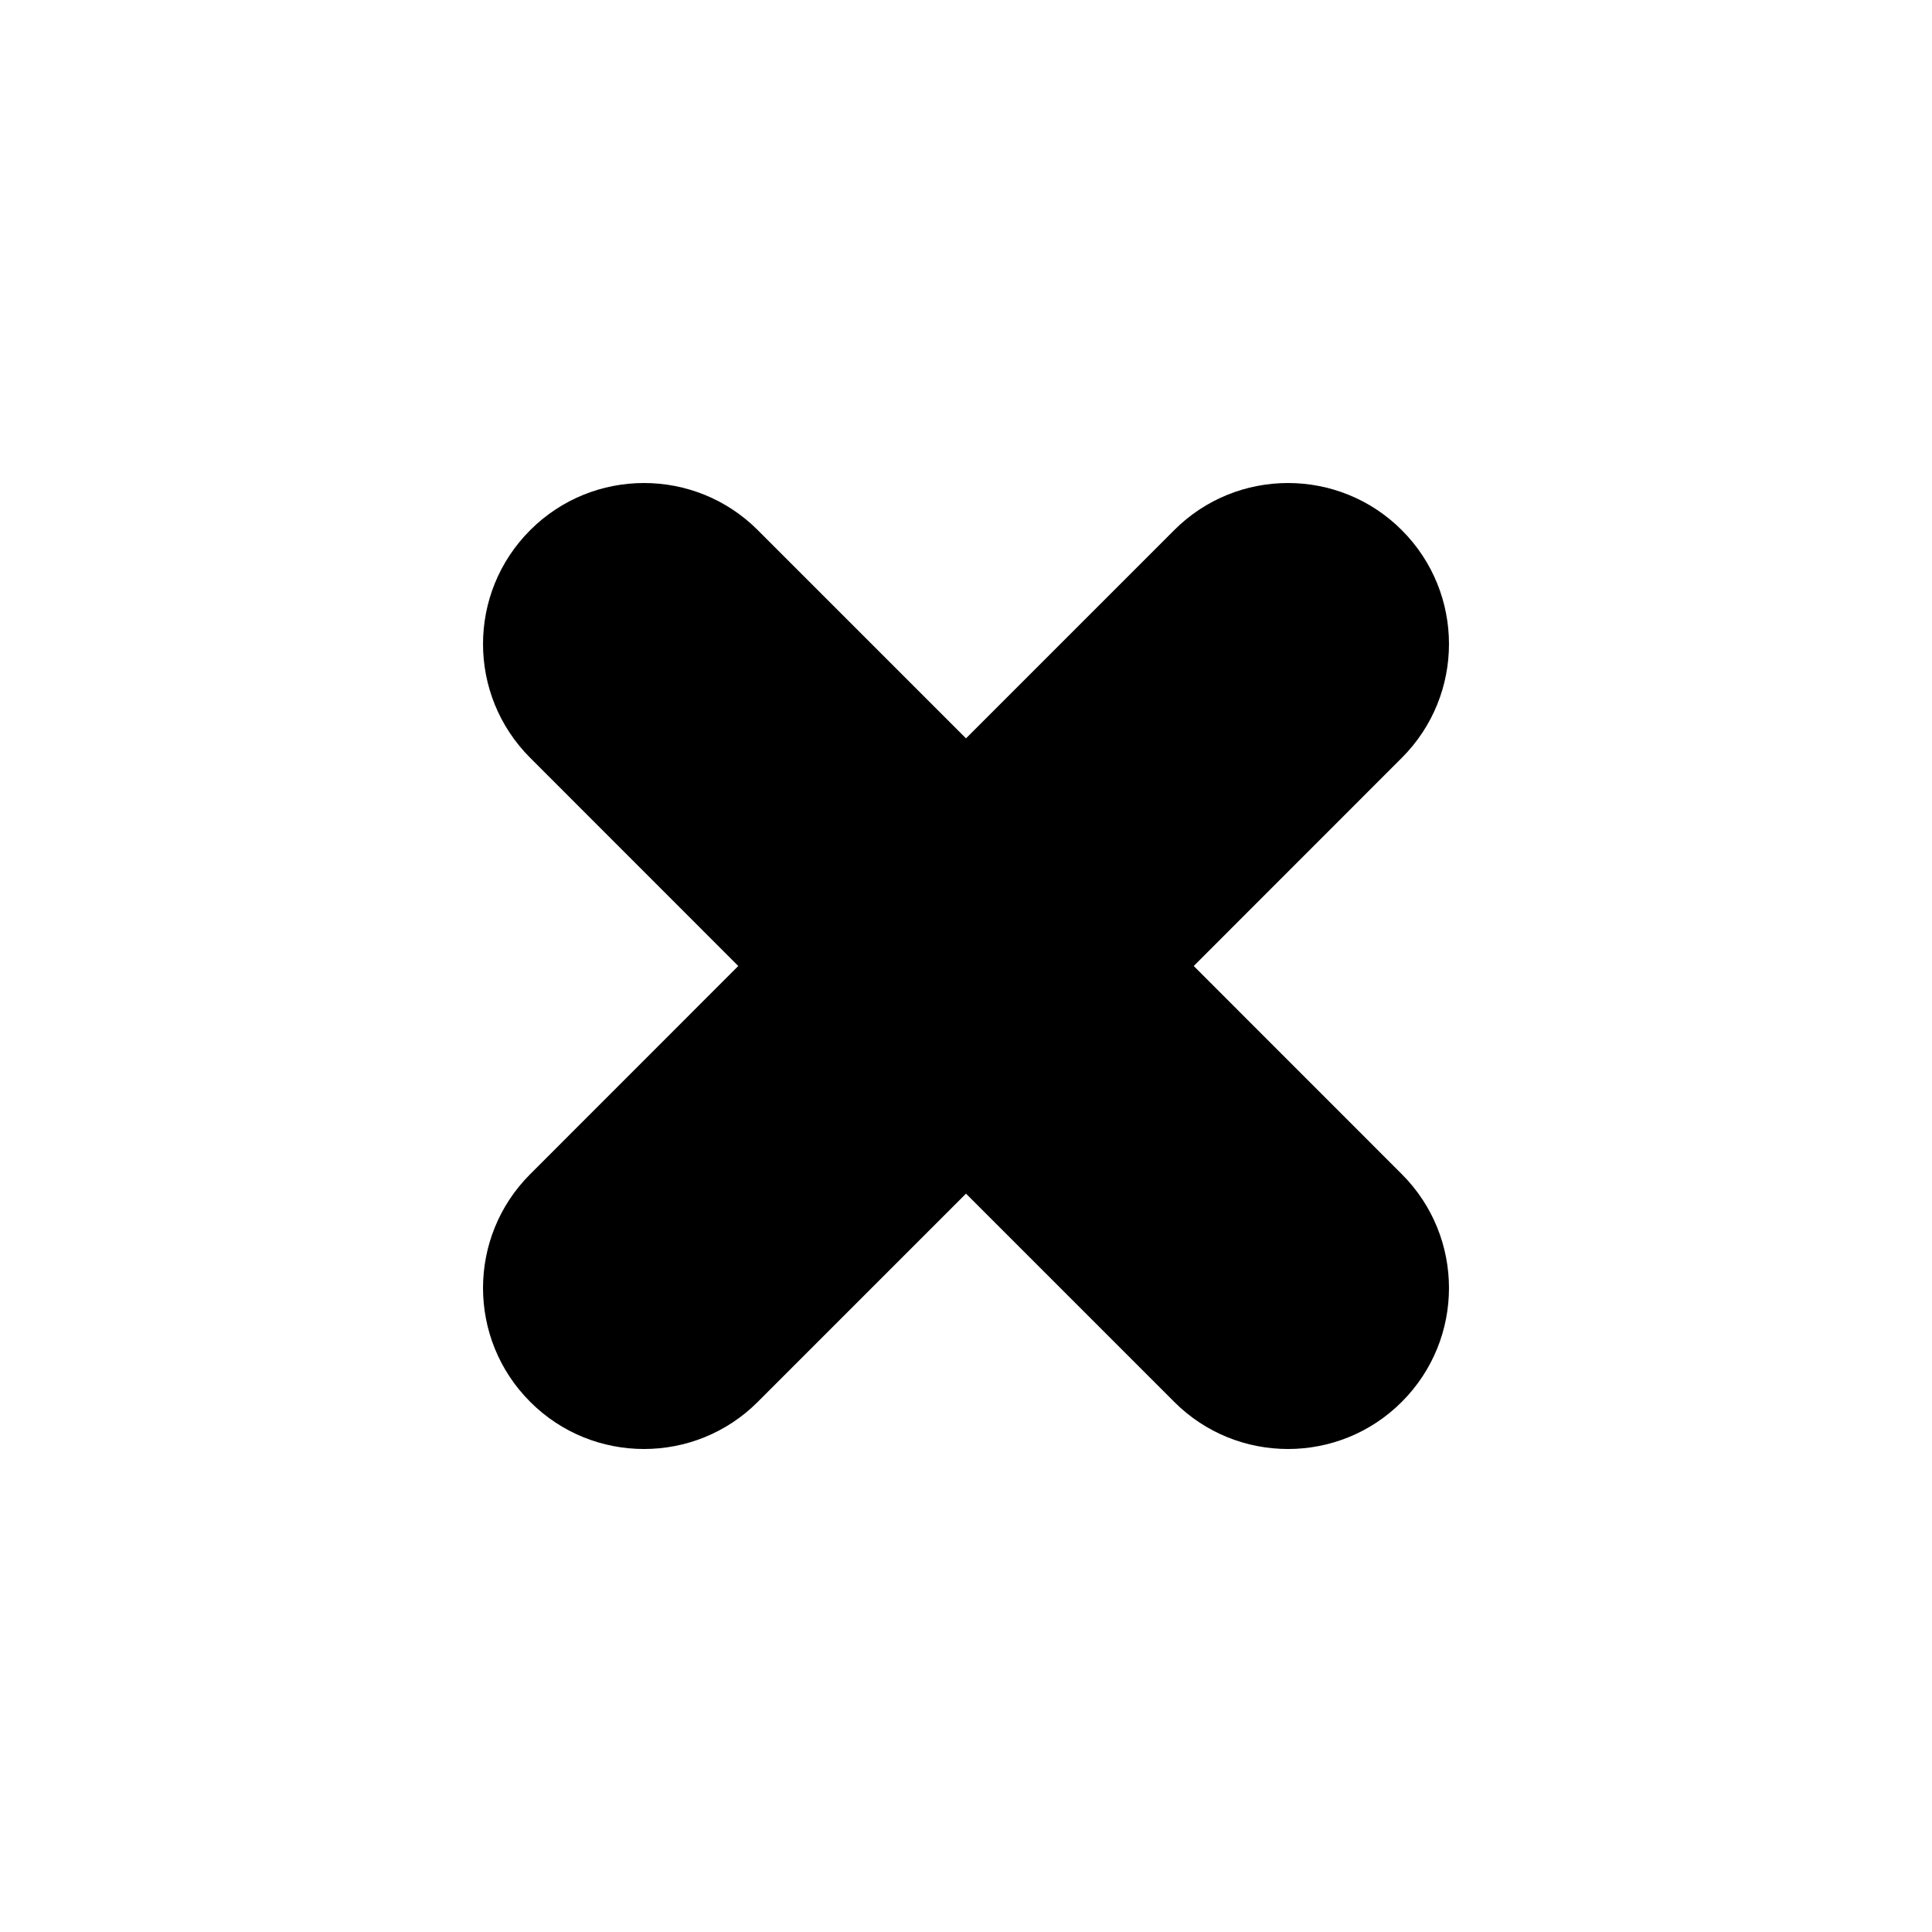
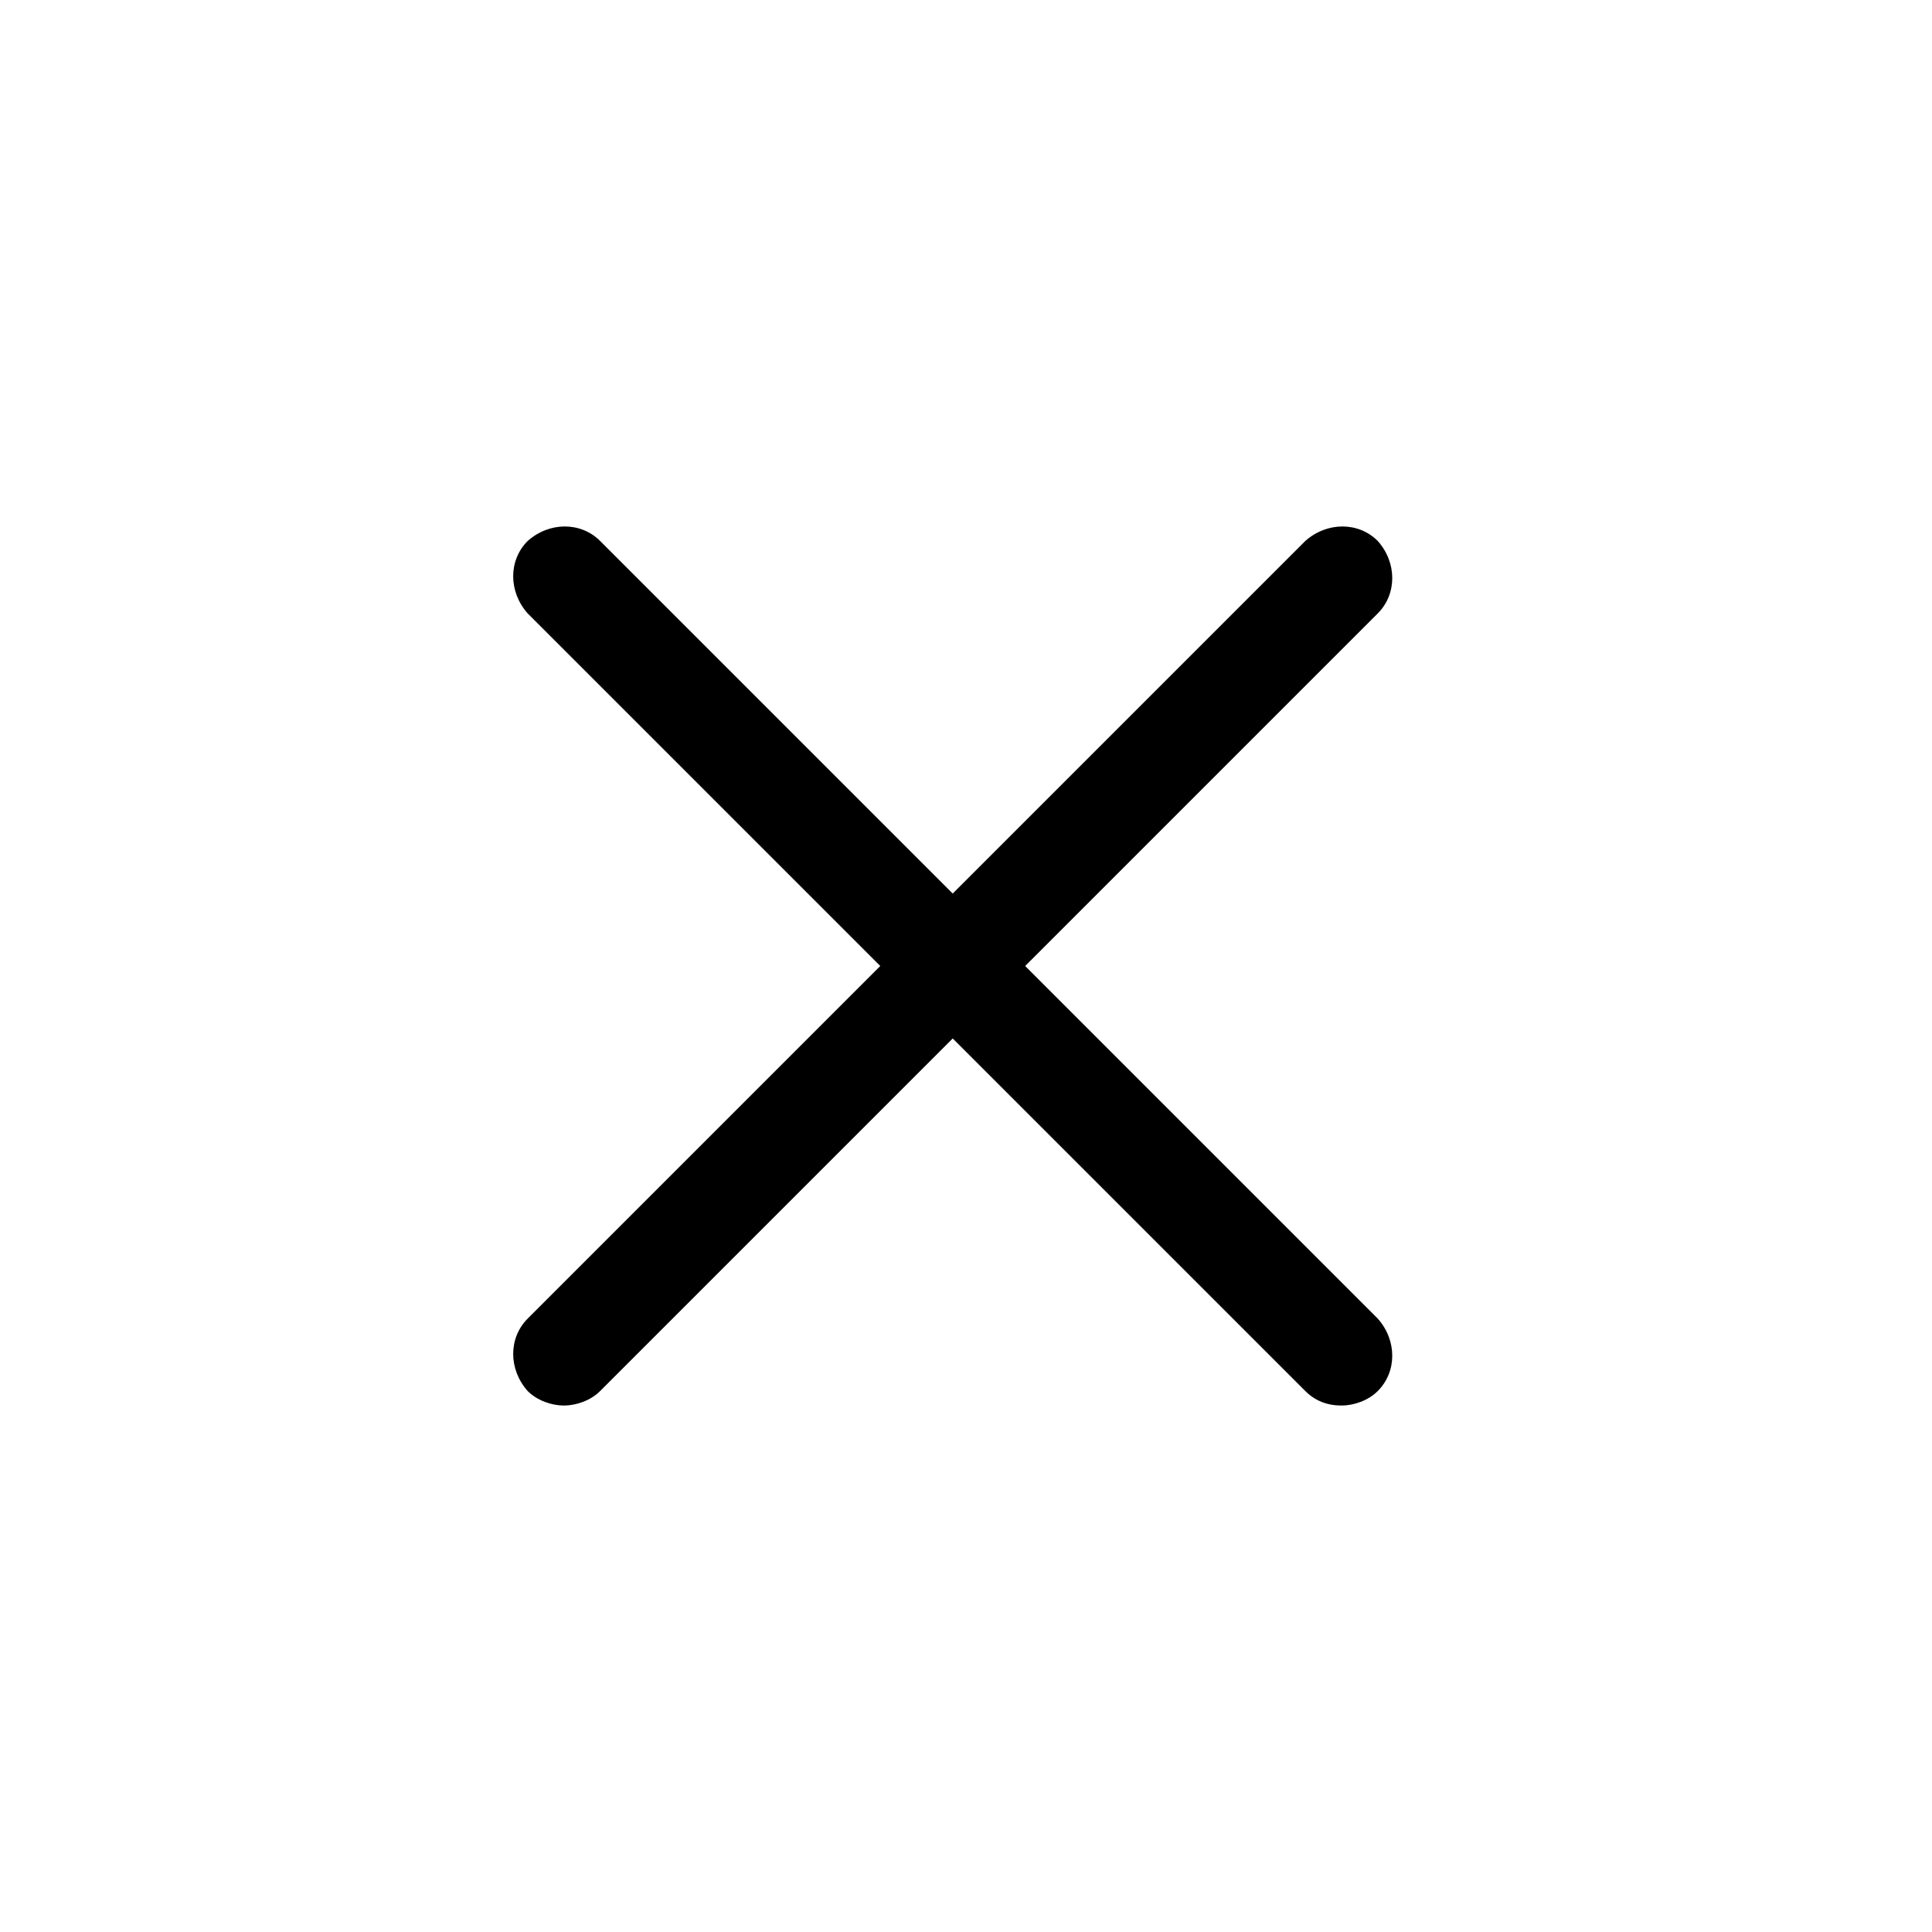
- <svg xmlns="http://www.w3.org/2000/svg" fill="#000000" width="800px" height="800px" viewBox="0 0 24 24" version="1.2" baseProfile="tiny">
-   <path d="M17.414 6.586c-.78-.781-2.048-.781-2.828 0l-2.586 2.586-2.586-2.586c-.78-.781-2.048-.781-2.828 0-.781.781-.781 2.047 0 2.828l2.585 2.586-2.585 2.586c-.781.781-.781 2.047 0 2.828.39.391.902.586 1.414.586s1.024-.195 1.414-.586l2.586-2.586 2.586 2.586c.39.391.902.586 1.414.586s1.024-.195 1.414-.586c.781-.781.781-2.047 0-2.828l-2.585-2.586 2.585-2.586c.781-.781.781-2.047 0-2.828z" />
+ <svg xmlns="http://www.w3.org/2000/svg" fill="#000000" width="800px" height="800px" viewBox="-8.5 0 32 32" version="1.1">
+   <path d="M8.48 16l5.84-5.84c0.32-0.32 0.32-0.84 0-1.2-0.32-0.32-0.84-0.32-1.2 0l-5.84 5.84-5.84-5.84c-0.32-0.32-0.84-0.32-1.2 0-0.32 0.32-0.32 0.84 0 1.2l5.84 5.84-5.84 5.84c-0.32 0.32-0.32 0.84 0 1.2 0.16 0.16 0.4 0.24 0.6 0.24s0.44-0.080 0.6-0.24l5.84-5.84 5.84 5.84c0.16 0.16 0.36 0.24 0.6 0.24 0.2 0 0.44-0.080 0.6-0.24 0.32-0.32 0.32-0.84 0-1.2l-5.84-5.84z" />
</svg>
